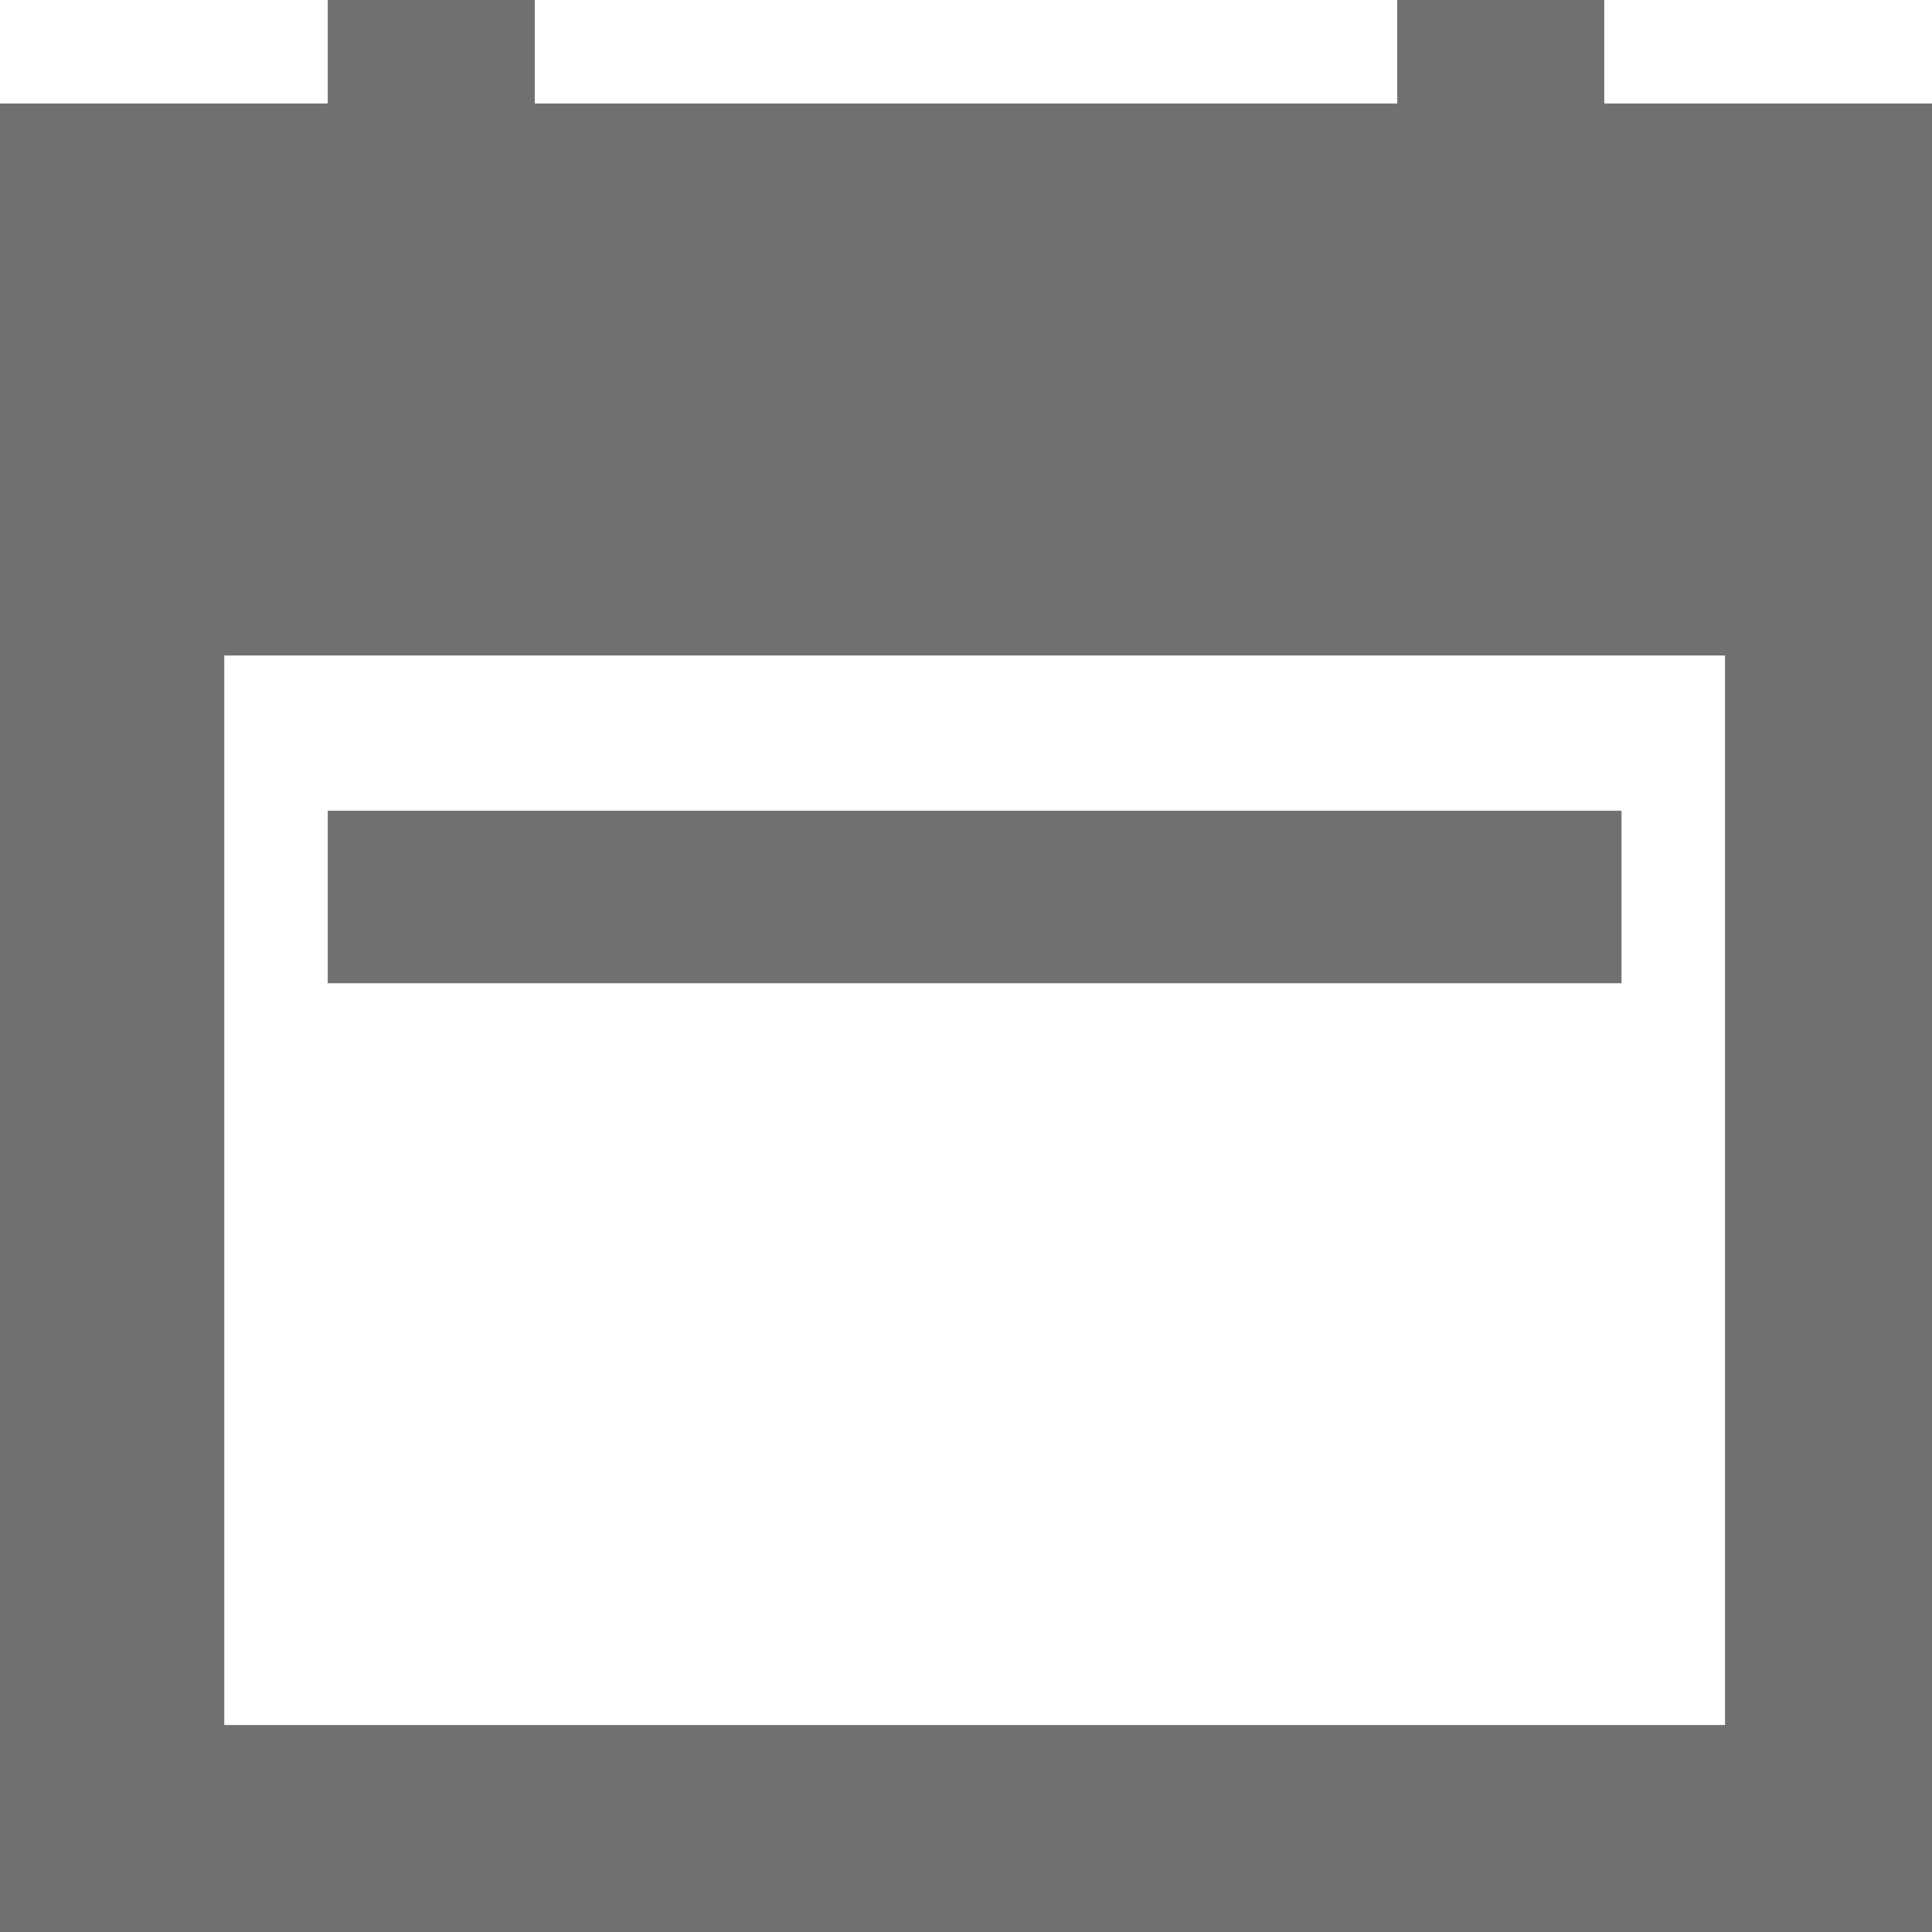
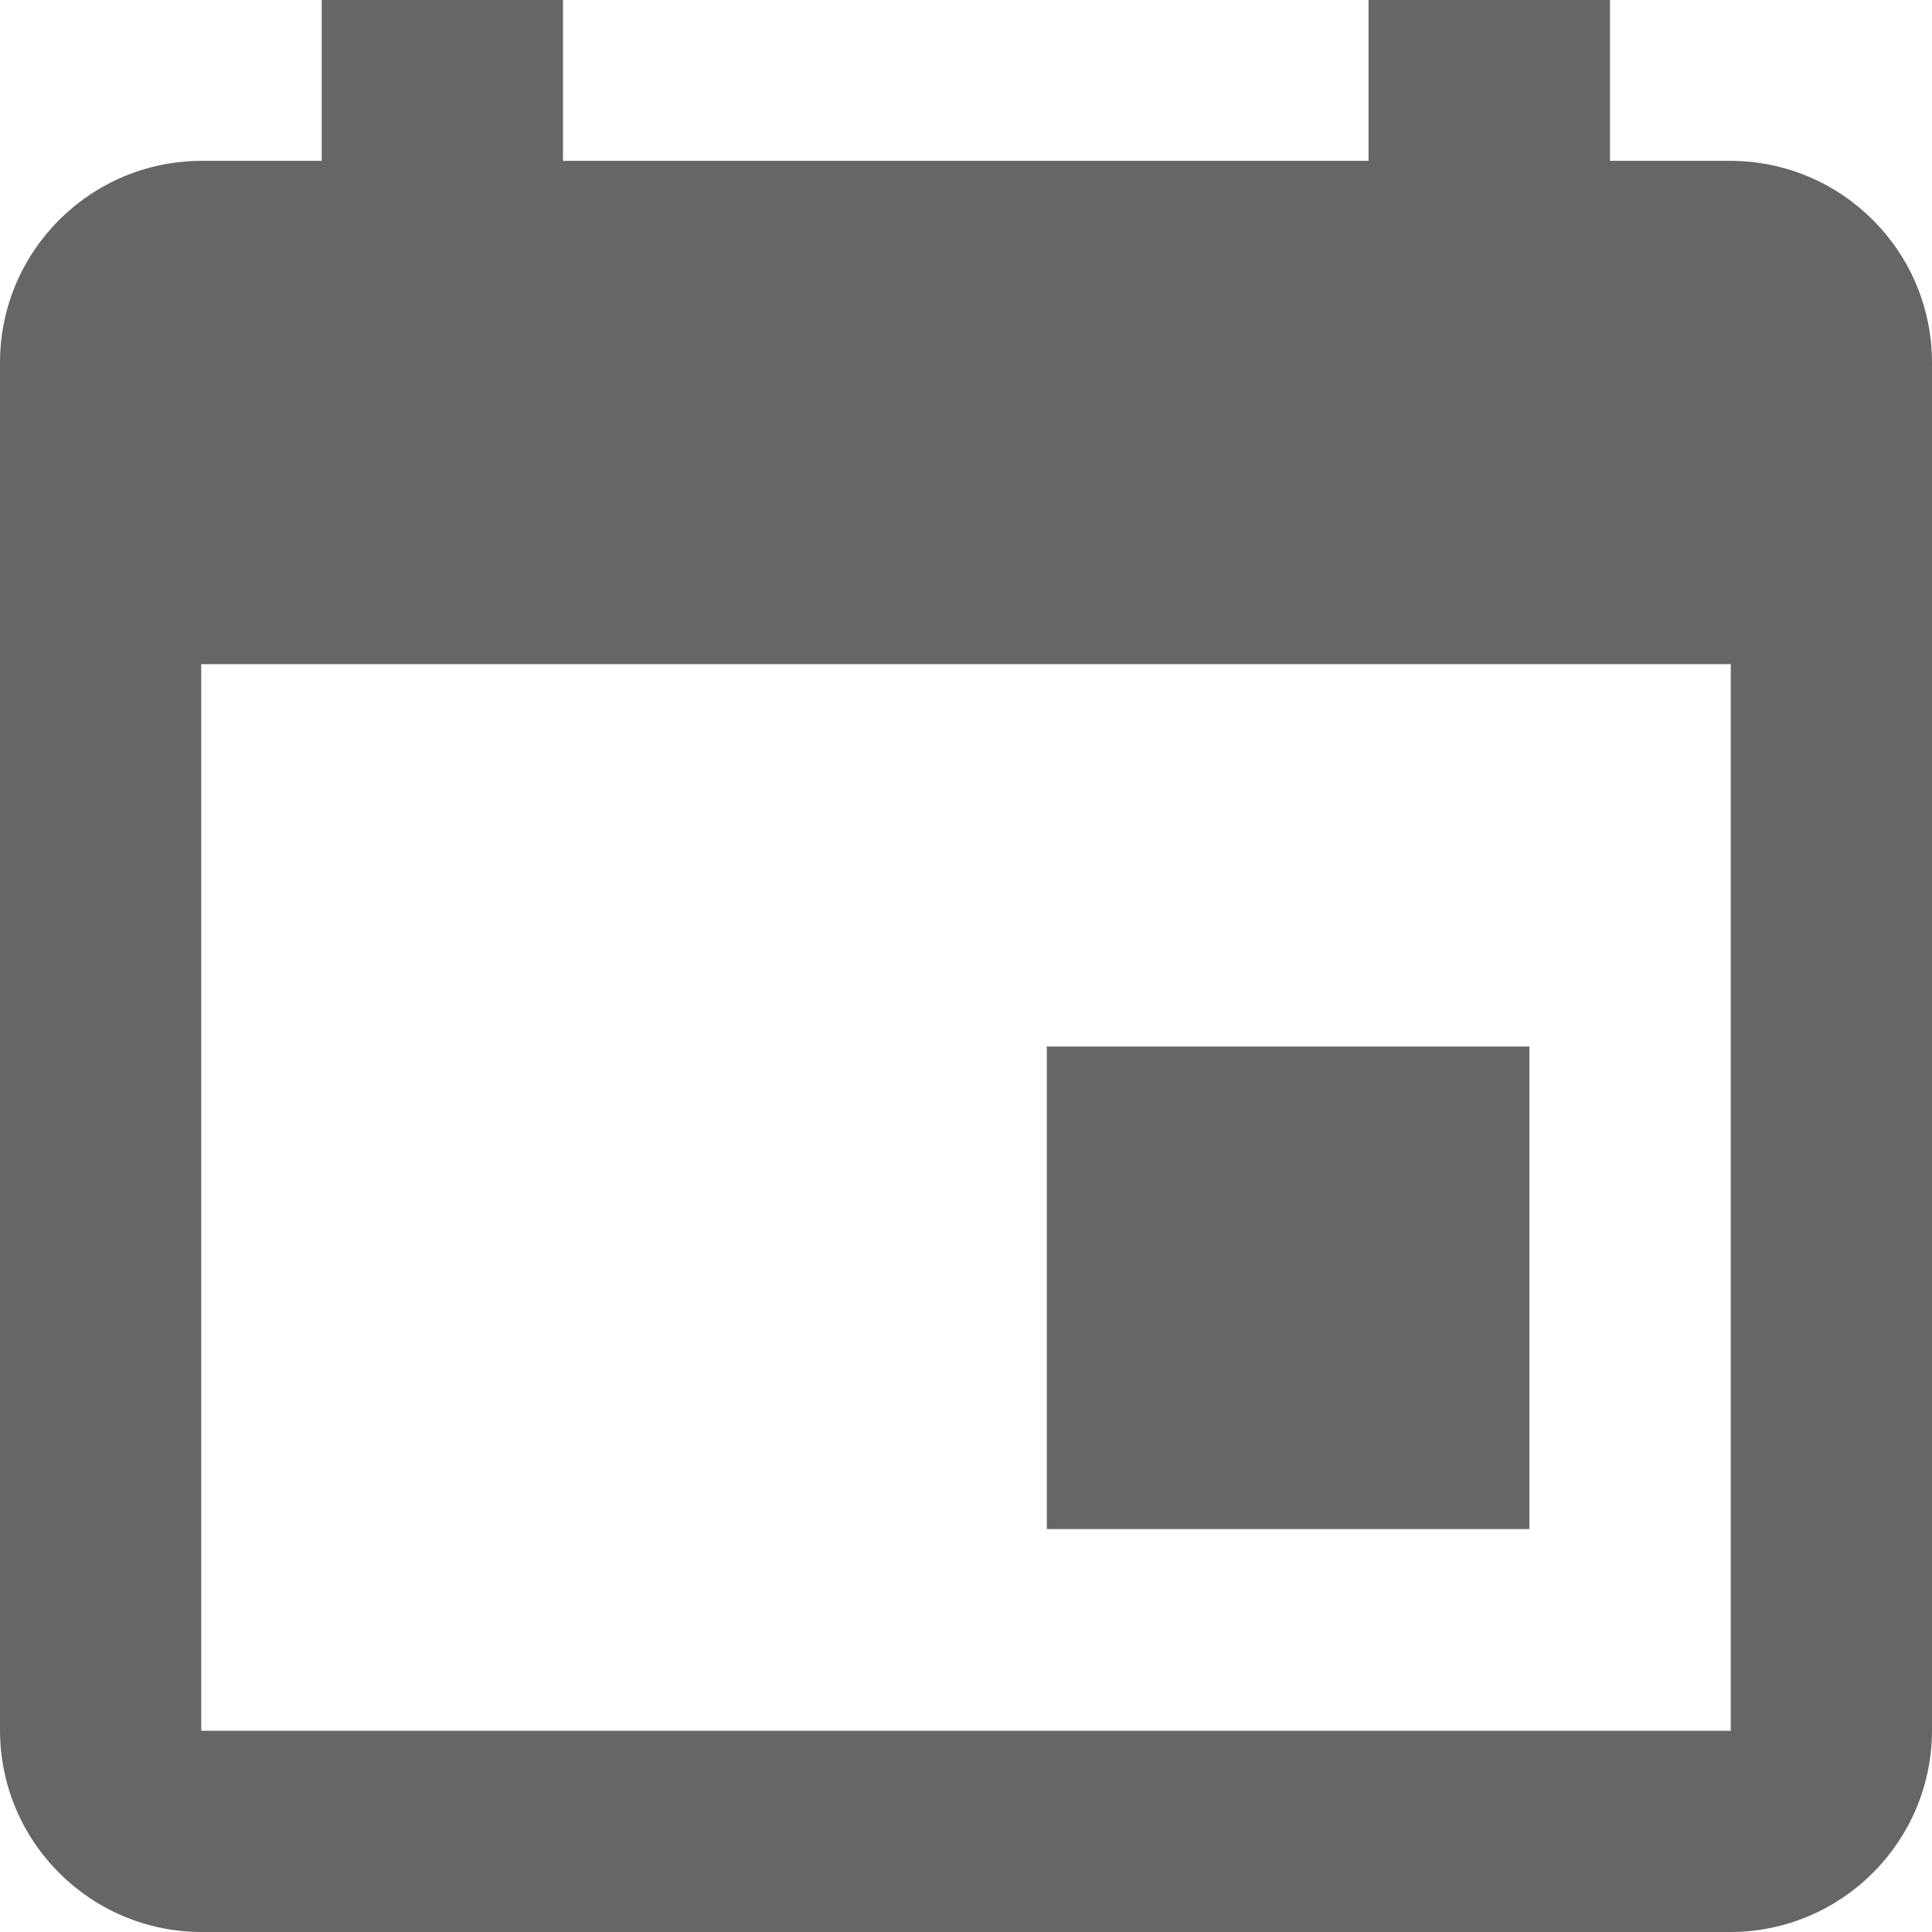
- <svg xmlns="http://www.w3.org/2000/svg" version="1.1" id="레이어_1" x="0px" y="0px" viewBox="0 0 11.2 11.2" style="enable-background:new 0 0 11.2 11.2;" xml:space="preserve">
-   <style type="text/css">
- 	.st0{fill:#707070;}
- 	.st1{fill:none;stroke:#707070;stroke-miterlimit:10;}
- </style>
-   <g>
-     <path class="st0" d="M1.9,0h1.2v0.6h5V0h1.2v0.6h1.9v10.6H0V0.6h1.9V0z M10,3.8H1.3V10H10L10,3.8z" />
-     <line class="st1" x1="1.9" y1="5.2" x2="9.4" y2="5.2" />
-   </g>
+ <svg xmlns="http://www.w3.org/2000/svg" width="12.011" height="12.011" viewBox="0 0 12.011 12.011">
+   <path id="Icon_ionic-md-calendar" data-name="Icon ionic-md-calendar" d="M14.008,11.006h-3v3h3Zm-1-6.506v1H8v-1H6.5v1H5.751A1.255,1.255,0,0,0,4.5,6.752V15.26a1.255,1.255,0,0,0,1.251,1.251H15.26a1.255,1.255,0,0,0,1.251-1.251V6.752A1.255,1.255,0,0,0,15.26,5.5h-.751v-1ZM15.26,15.26H5.751V8.629H15.26Z" transform="translate(-4.5 -4.5)" fill="#666" />
</svg>
